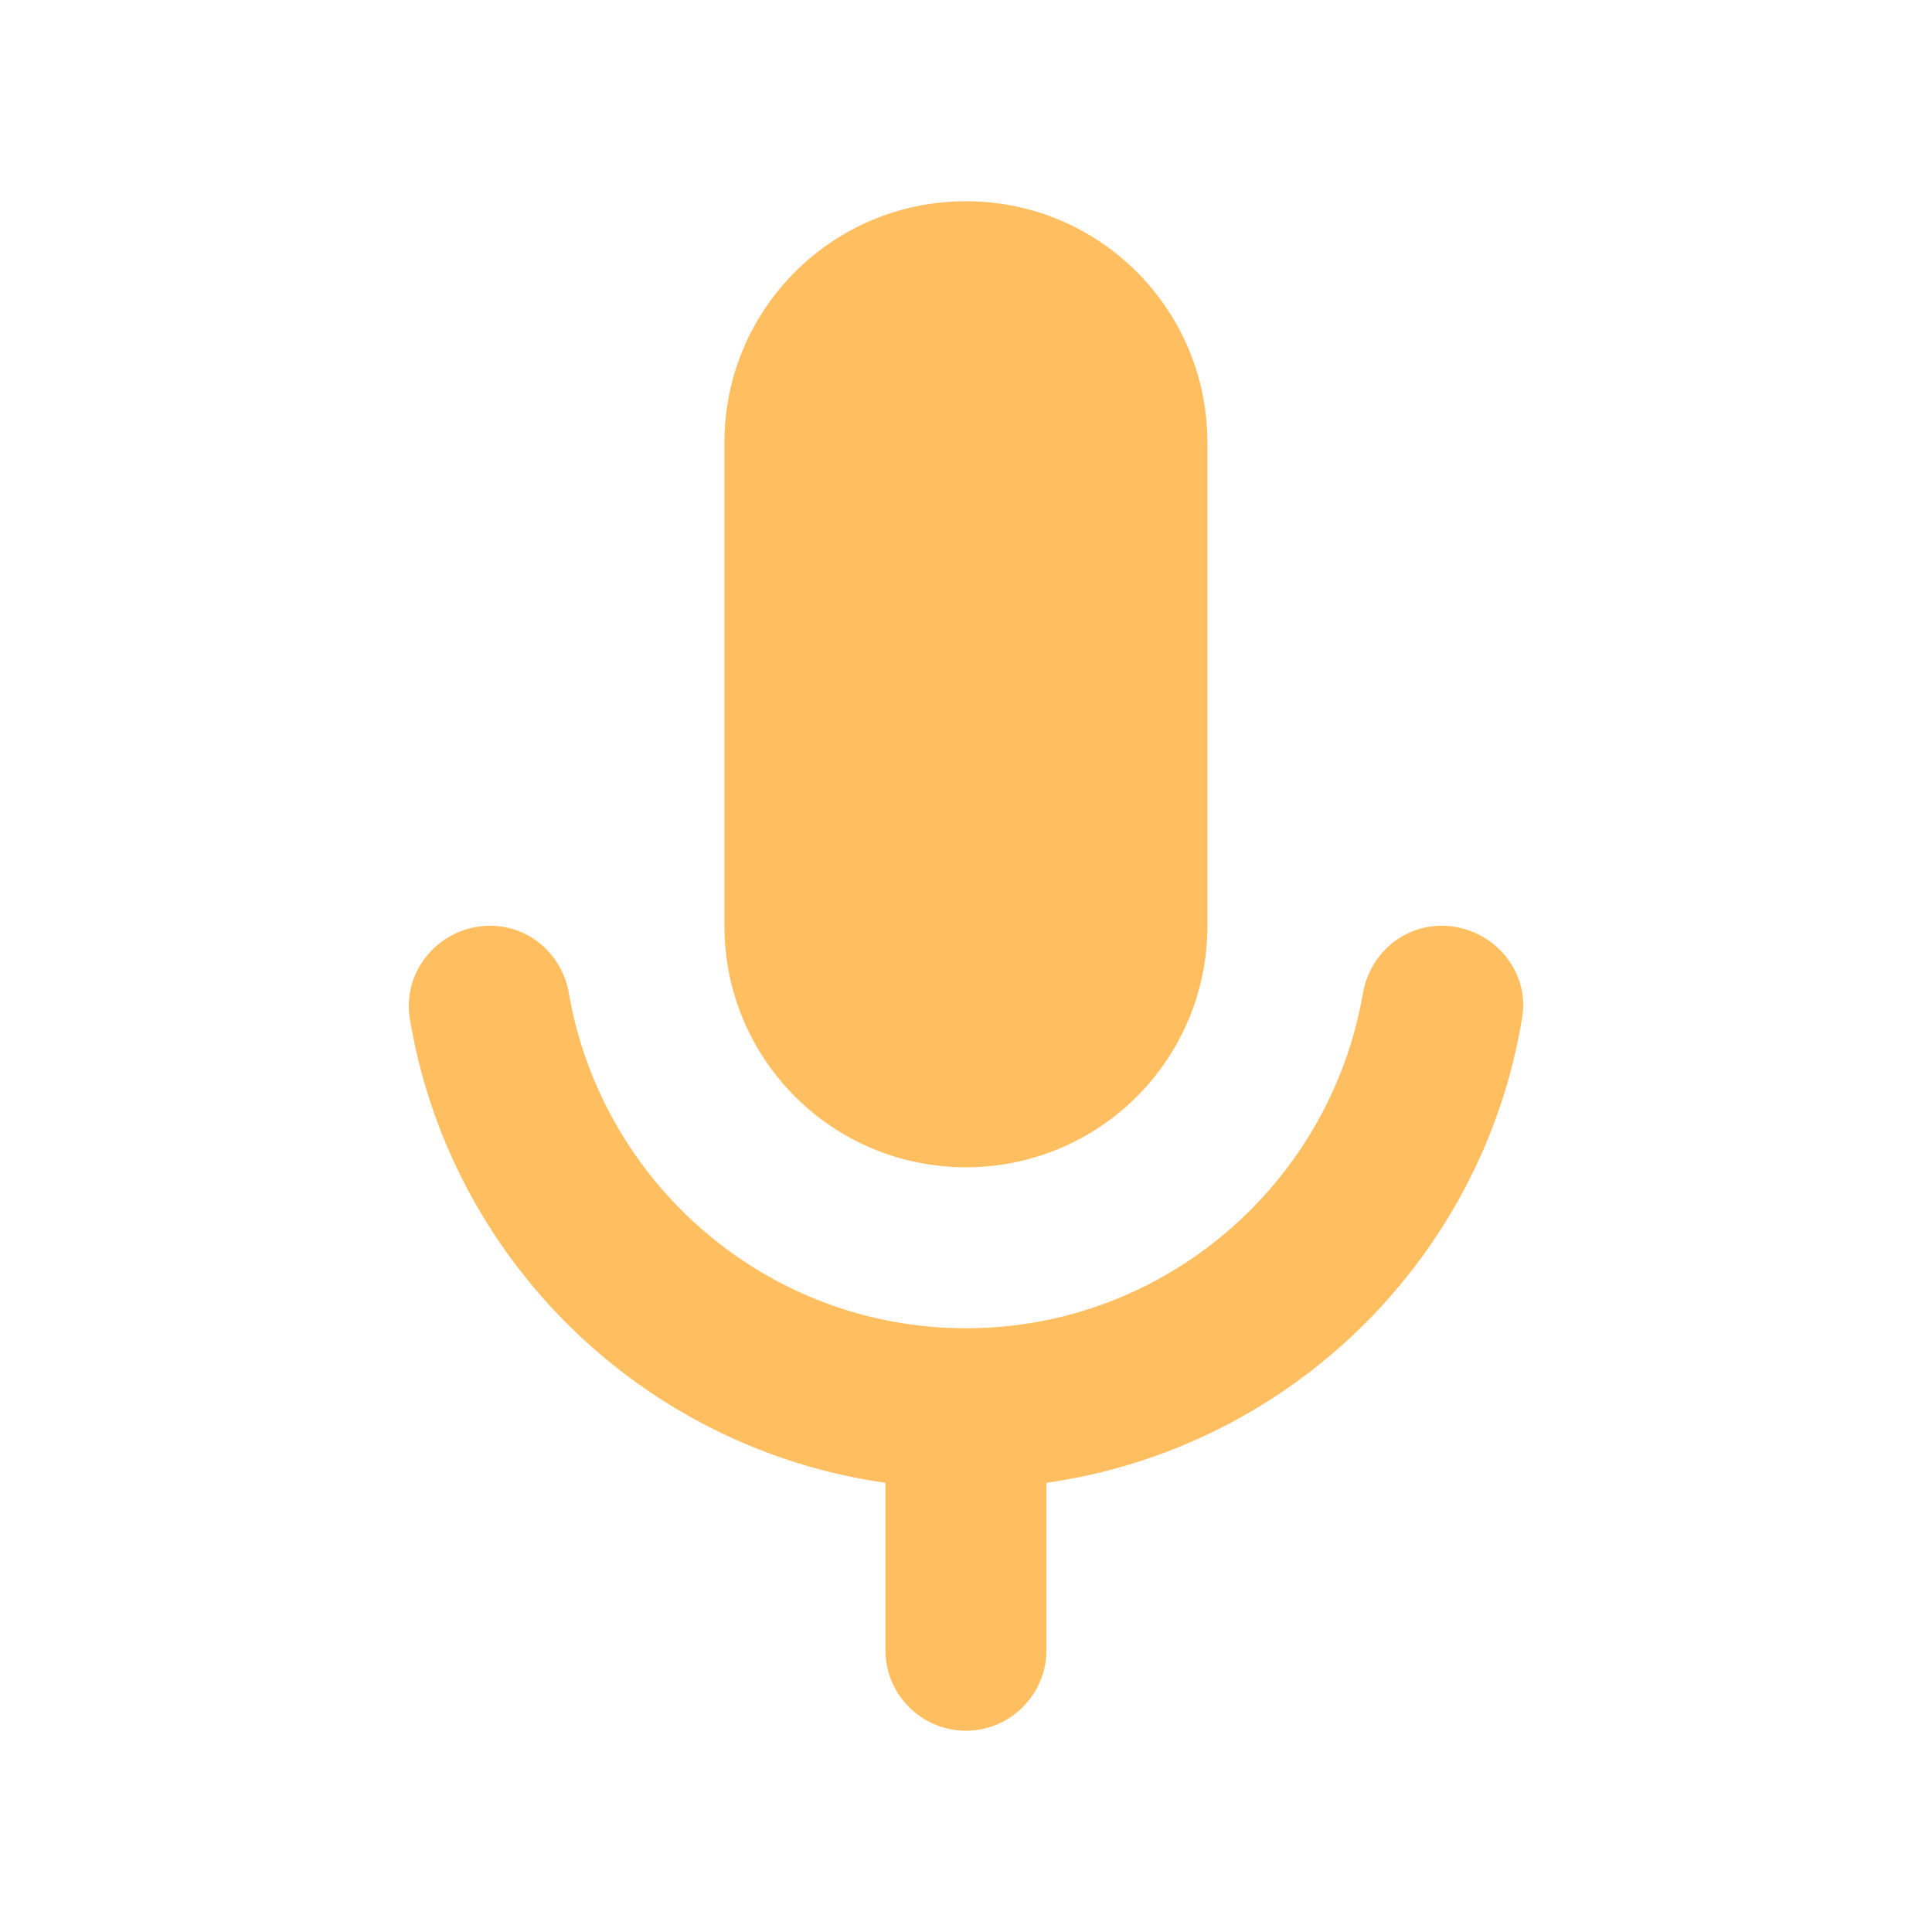
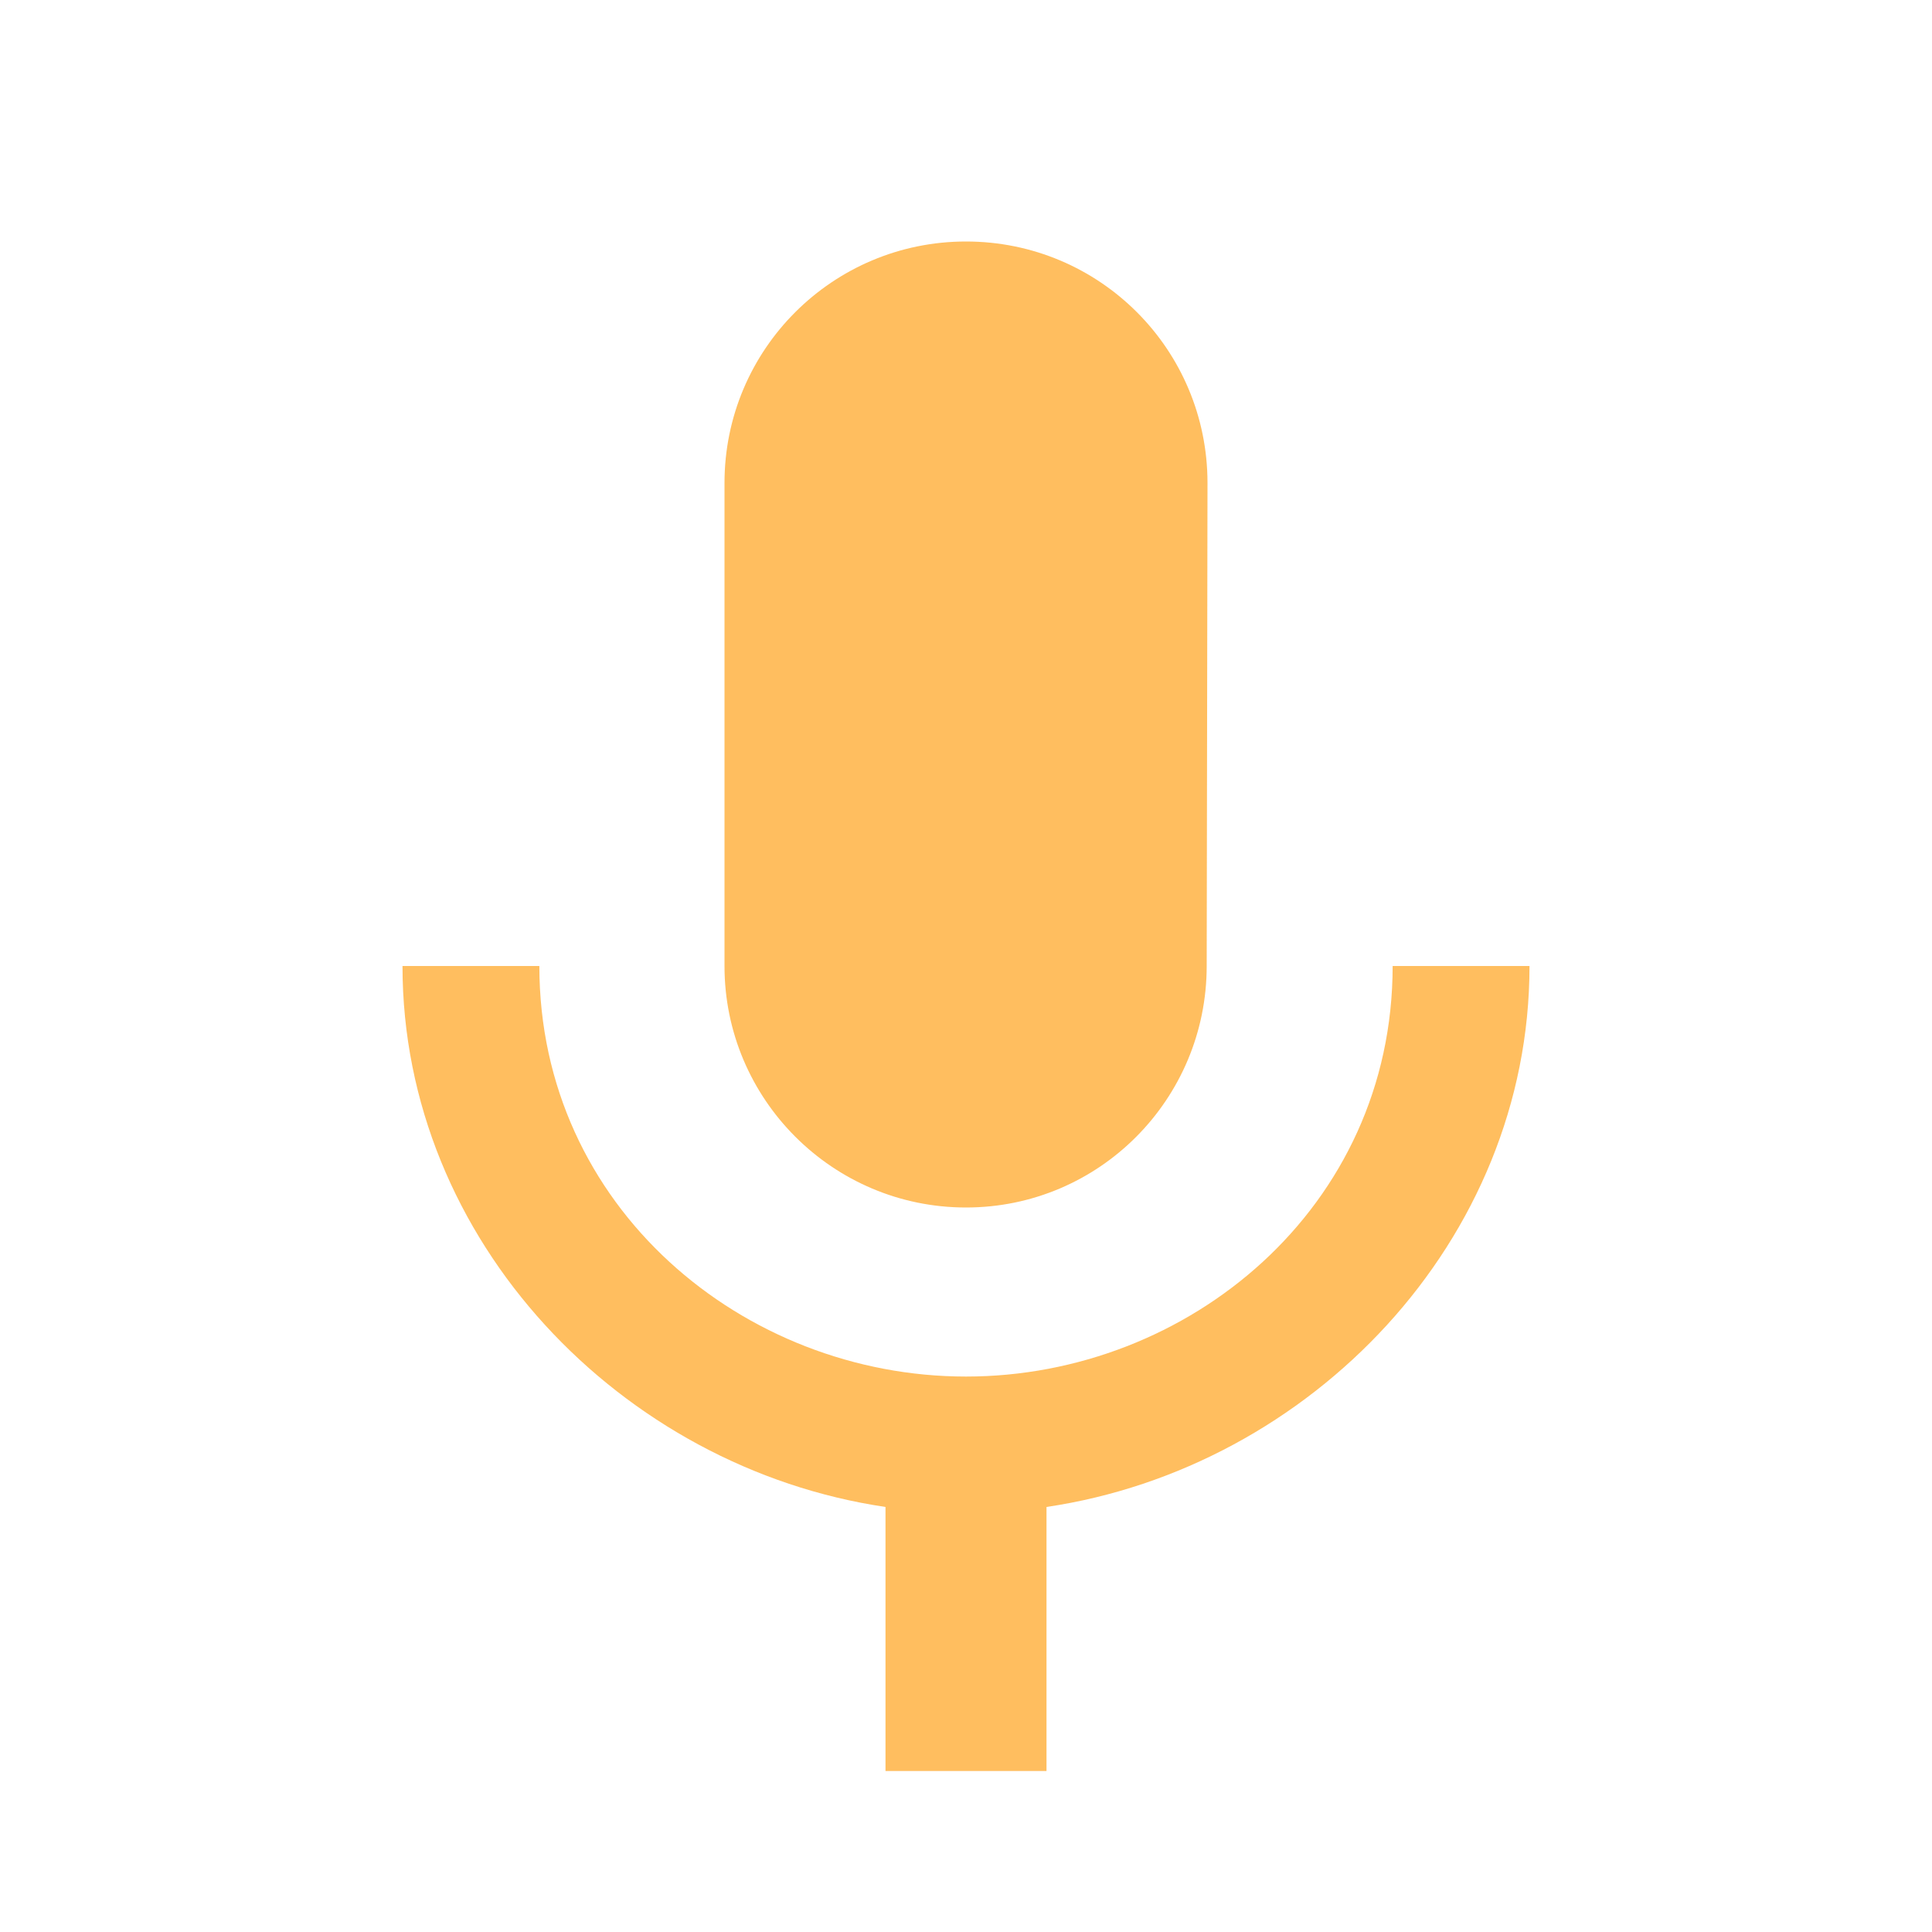
<svg xmlns="http://www.w3.org/2000/svg" width="48" height="48" viewBox="0 0 48 48" id="svg2" version="1.1">
  <defs id="defs8" />
-   <g style="fill:#ff9800;fill-opacity:0.627" id="g4564" transform="matrix(2,0,0,2,-0.00212852,1)">
-     <path d="m 12,14 c 1.66,0 3,-1.34 3,-3 V 5 C 15,3.34 13.66,2 12,2 10.34,2 9,3.34 9,5 v 6 c 0,1.66 1.34,3 3,3 z m 5.91,-3 c -0.49,0 -0.9,0.36 -0.98,0.85 C 16.52,14.2 14.47,16 12,16 9.53,16 7.48,14.2 7.07,11.85 6.99,11.36 6.58,11 6.09,11 c -0.61,0 -1.09,0.54 -1,1.14 0.49,3 2.89,5.35 5.91,5.78 V 20 c 0,0.55 0.45,1 1,1 0.55,0 1,-0.45 1,-1 v -2.08 c 3.02,-0.43 5.42,-2.78 5.91,-5.78 0.1,-0.6 -0.39,-1.14 -1,-1.14 z" id="path4555" style="fill:#ff9800;fill-opacity:0.627" />
-   </g>
+   <path d="M24 30c3.31 0 5.98-2.69 5.98-6L30 12c0-3.32-2.68-6-6-6-3.31 0-6 2.68-6 6v12c0 3.31 2.69 6 6 6zm10.6-6c0 6-5.07 10.2-10.6 10.2-5.52 0-10.6-4.2-10.6-10.2H10c0 6.83 5.44 12.47 12 13.44V44h4v-6.56c6.56-.97 12-6.61 12-13.44h-3.4z" id="path4" style="fill:#ff9800;fill-opacity:0.627" />
</svg>
